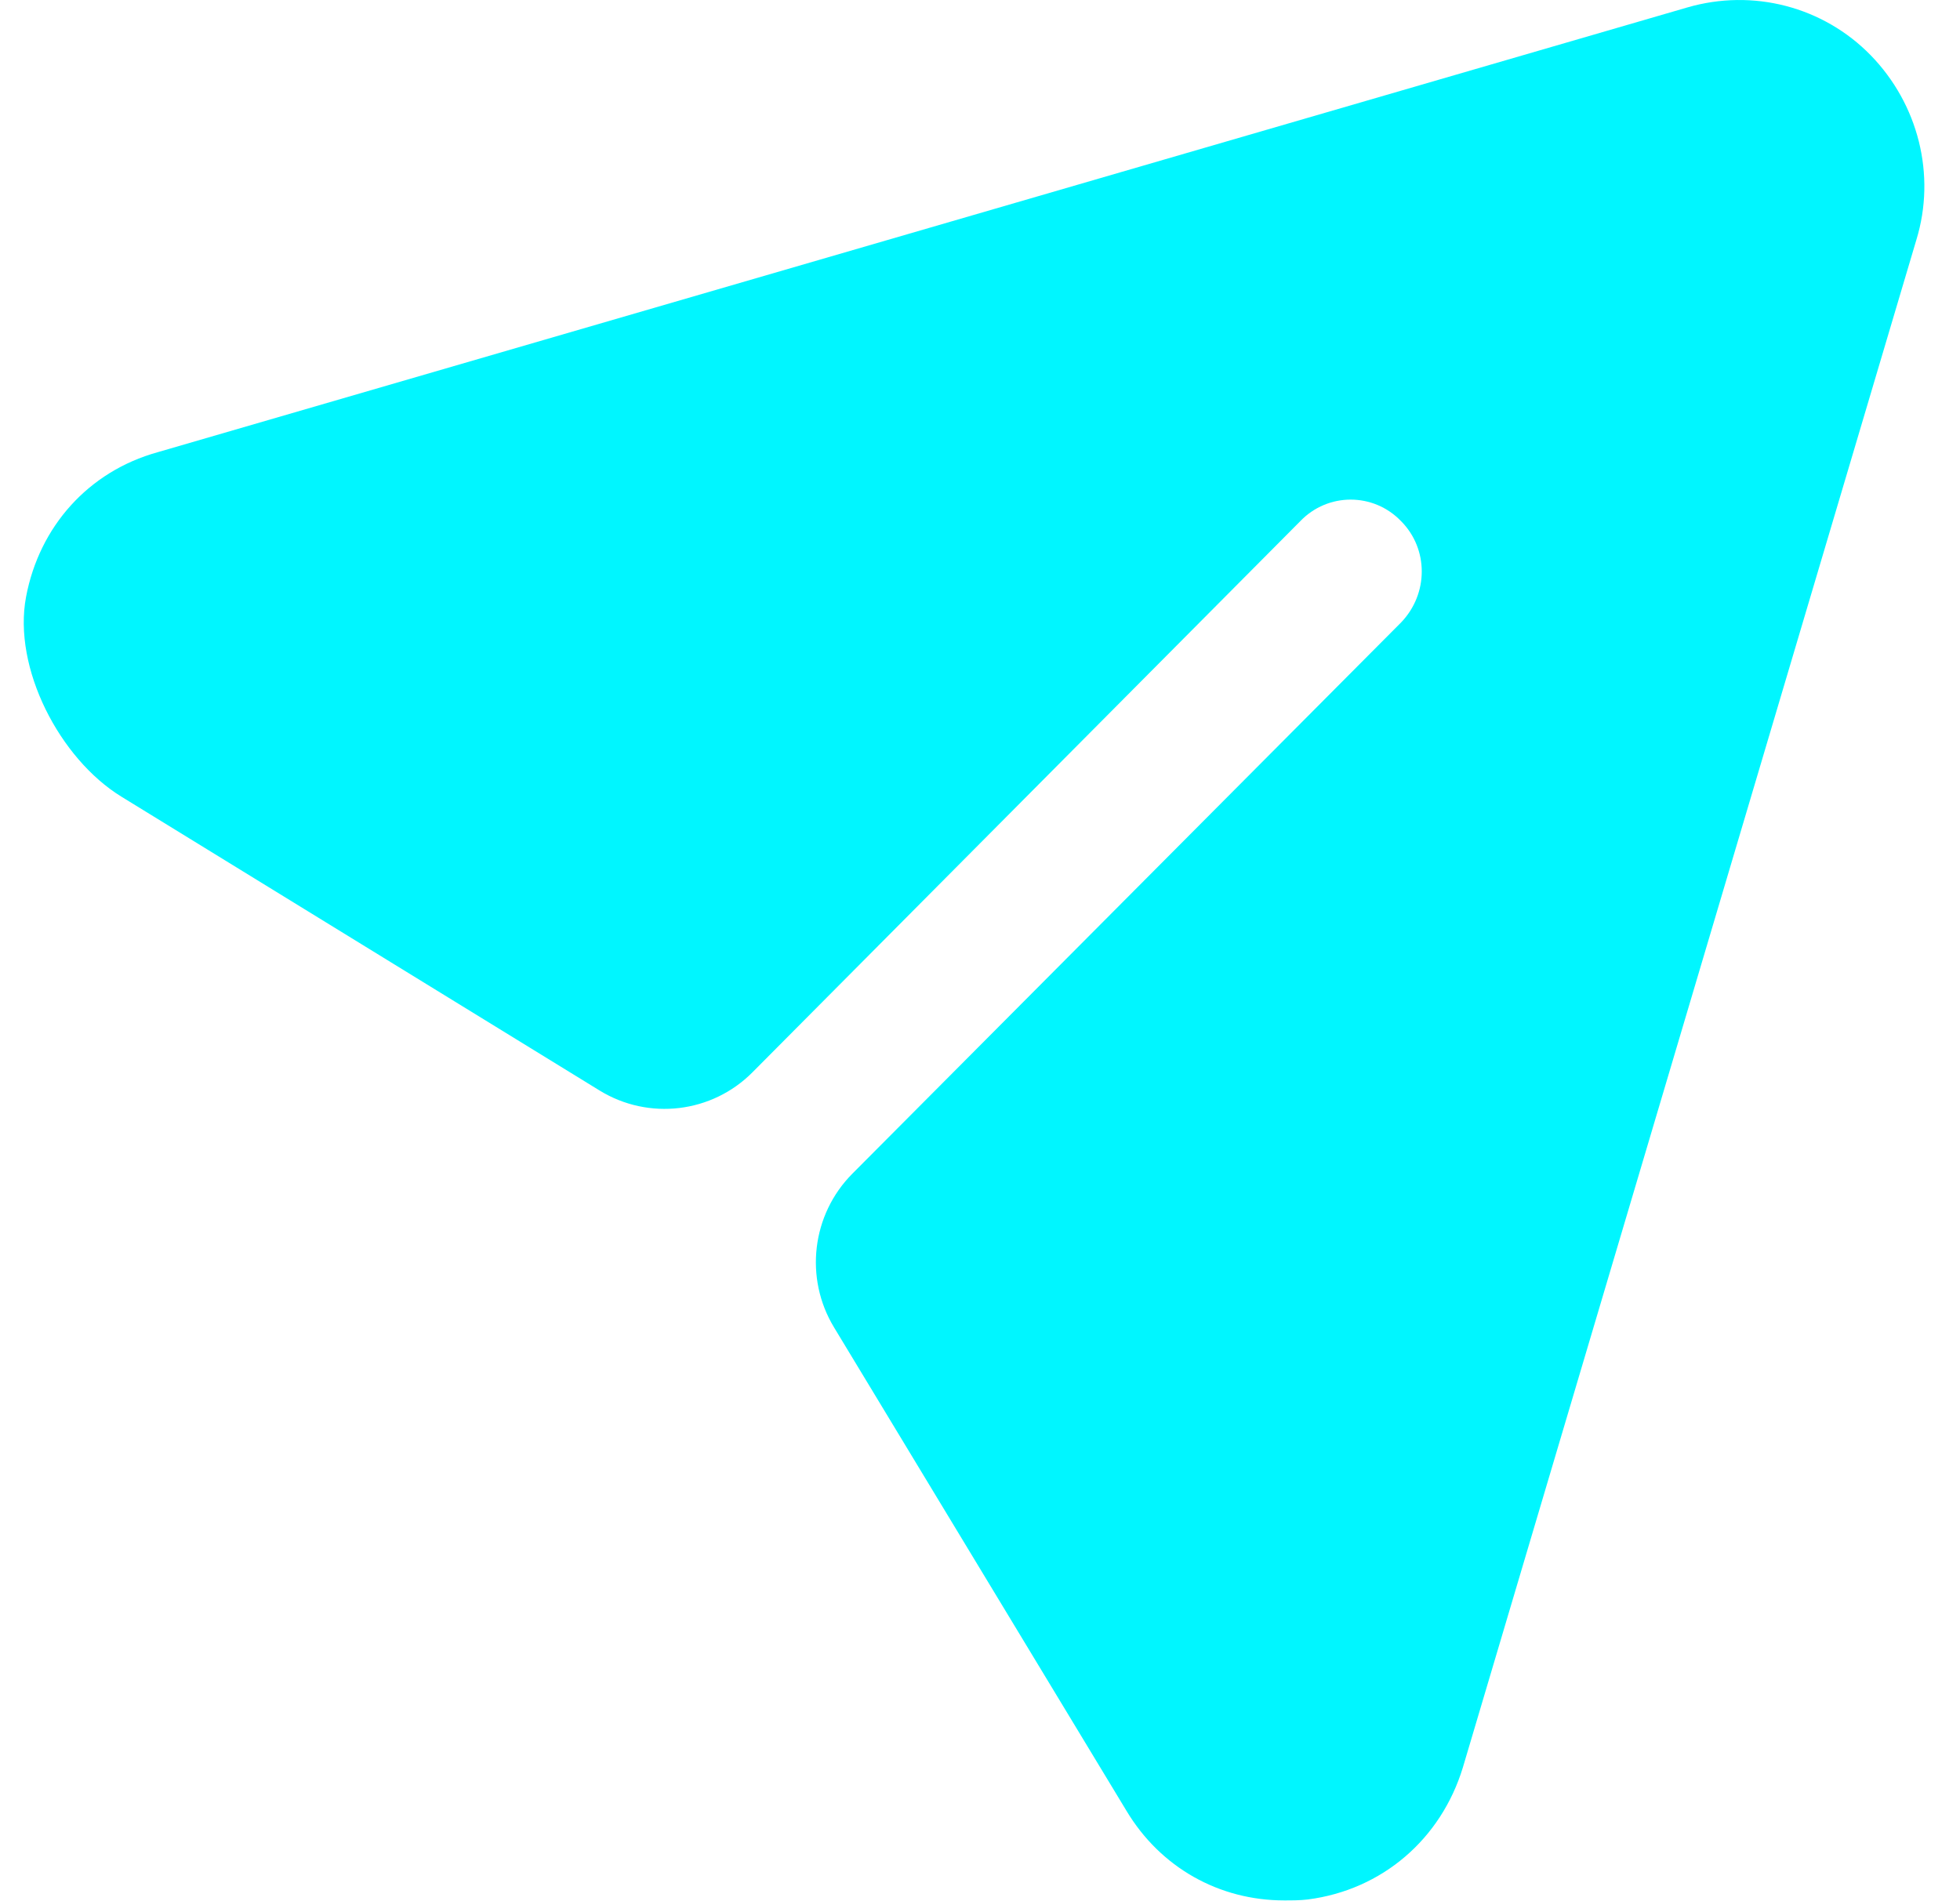
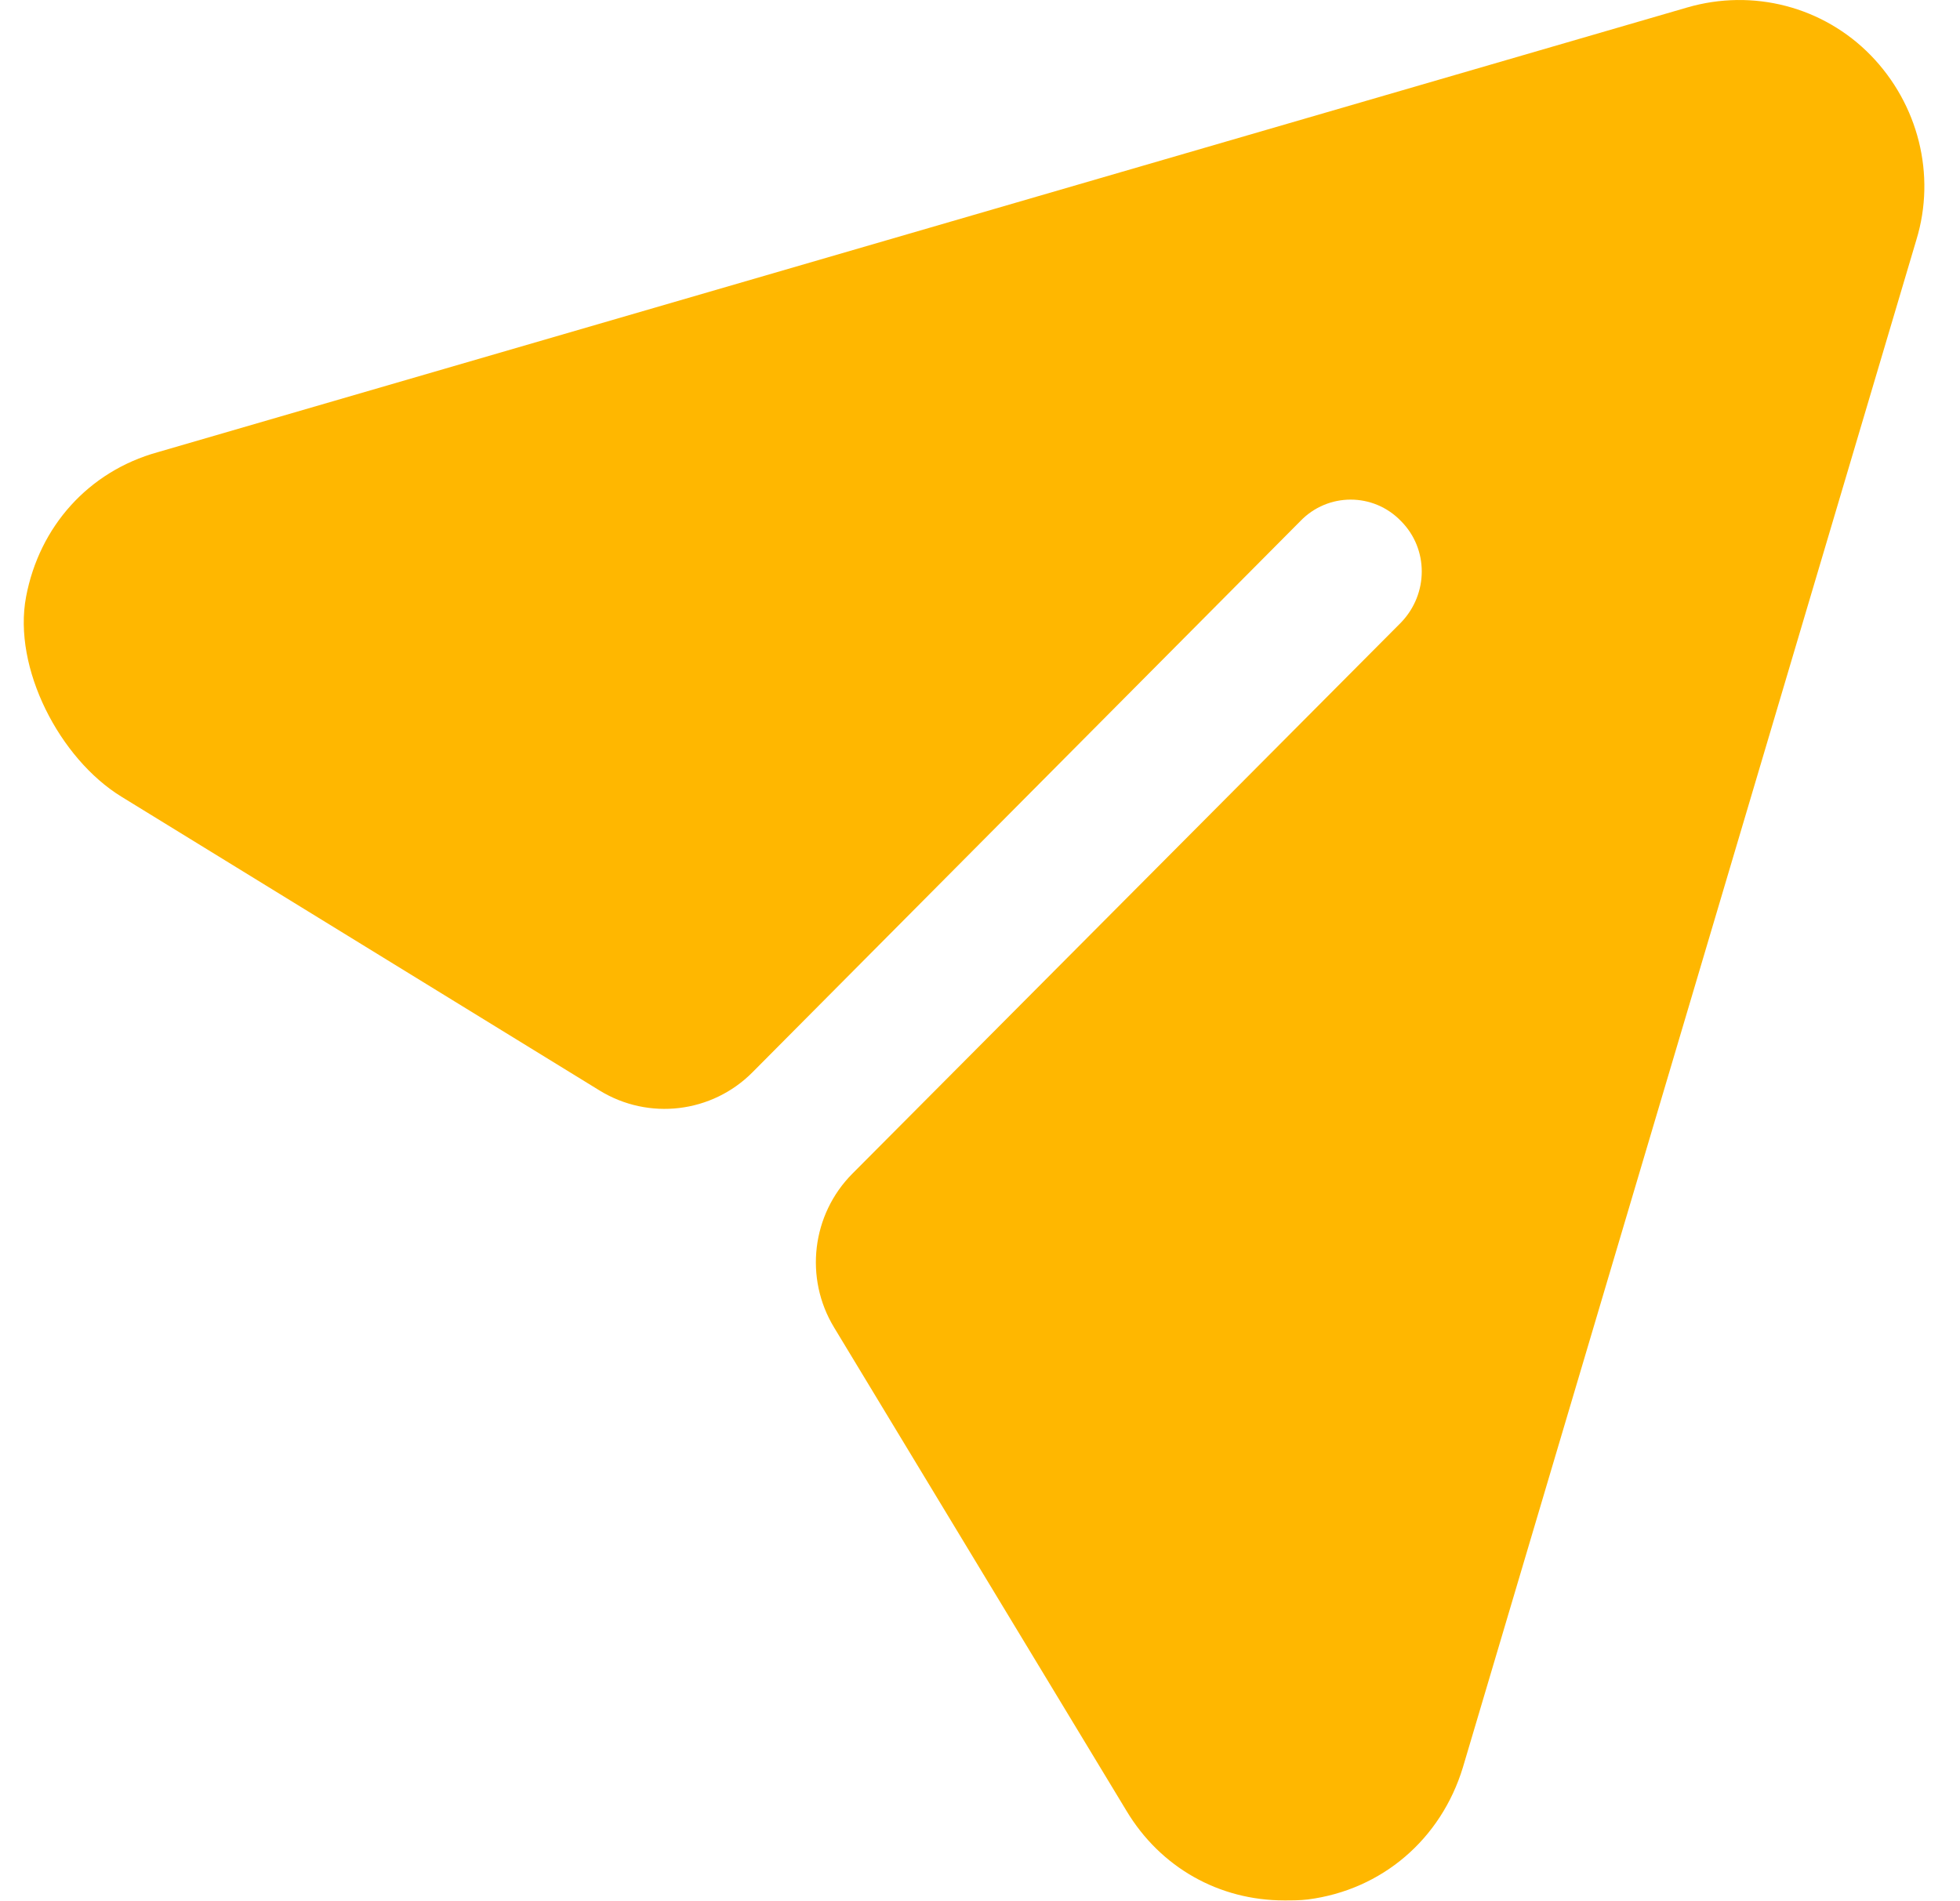
<svg xmlns="http://www.w3.org/2000/svg" width="33" height="32" viewBox="0 0 33 32" fill="none">
-   <path d="M31.497 0.931C30.696 0.11 29.512 -0.196 28.407 0.126L2.653 7.615C1.488 7.939 0.662 8.868 0.439 10.049C0.212 11.25 1.006 12.776 2.043 13.414L10.096 18.363C10.922 18.87 11.988 18.743 12.671 18.054L21.893 8.775C22.357 8.292 23.125 8.292 23.589 8.775C24.054 9.242 24.054 9.999 23.589 10.482L14.352 19.762C13.667 20.45 13.539 21.521 14.043 22.352L18.963 30.486C19.54 31.452 20.532 32 21.621 32C21.749 32 21.893 32 22.021 31.984C23.269 31.823 24.262 30.969 24.63 29.761L32.265 4.04C32.601 2.944 32.297 1.753 31.497 0.931" fill="#00F6FF" />
+   <path d="M31.497 0.931C30.696 0.11 29.512 -0.196 28.407 0.126L2.653 7.615C1.488 7.939 0.662 8.868 0.439 10.049C0.212 11.25 1.006 12.776 2.043 13.414L10.096 18.363C10.922 18.87 11.988 18.743 12.671 18.054L21.893 8.775C22.357 8.292 23.125 8.292 23.589 8.775C24.054 9.242 24.054 9.999 23.589 10.482L14.352 19.762C13.667 20.45 13.539 21.521 14.043 22.352L18.963 30.486C19.54 31.452 20.532 32 21.621 32C21.749 32 21.893 32 22.021 31.984C23.269 31.823 24.262 30.969 24.63 29.761L32.265 4.04C32.601 2.944 32.297 1.753 31.497 0.931" fill="#ffb700" />
</svg>
